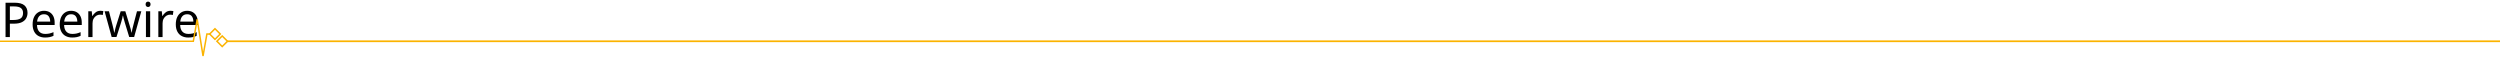
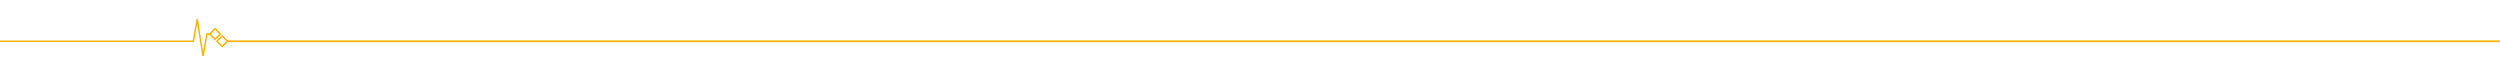
<svg xmlns="http://www.w3.org/2000/svg" width="2600" height="60" id="svg4704" version="1.1">
  <defs id="defs4706" />
  <g id="layer1" transform="translate(0,-992.3622)">
-     <text xml:space="preserve" style="font-size:45.207px;font-style:normal;font-weight:normal;line-height:125%;letter-spacing:0px;word-spacing:0px;fill:#000000;fill-opacity:1;stroke:none;font-family:Sans" x="0.923" y="1030.891" id="text2987">
-       <tspan id="tspan2989" x="0.923" y="1030.891" style="font-size:50px;font-style:normal;font-variant:normal;font-weight:normal;font-stretch:normal;font-family:Cantarell;-inkscape-font-specification:Cantarell">Peerwire</tspan>
-     </text>
    <path style="fill:none;stroke:#fbb300;stroke-width:1.559;stroke-linecap:butt;stroke-linejoin:miter;stroke-miterlimit:4;stroke-opacity:1;stroke-dasharray:none;marker-mid:none" d="m -0.108,1035.264 201.165,0 4.035,-22.852 6.055,38.178 4.035,-22.848 3.9,3e-4" id="path2991" />
    <rect style="fill:#000000;fill-opacity:0;stroke:#fbb300;stroke-width:1.559;stroke-linecap:square;stroke-linejoin:miter;stroke-miterlimit:4;stroke-opacity:1;stroke-dasharray:none" id="rect4391" width="7.794" height="7.794" x="-572.537" y="880.919" transform="matrix(0.7071068,-0.7071068,0.7071068,0.7071068,0,0)" />
    <rect style="fill:#000000;fill-opacity:0;stroke:#fbb300;stroke-width:1.559;stroke-linecap:square;stroke-linejoin:miter;stroke-miterlimit:4;stroke-opacity:1;stroke-dasharray:none" id="rect4391-4" width="7.794" height="7.794" x="-572.537" y="891.548" transform="matrix(0.7071068,-0.7071068,0.7071068,0.7071068,0,0)" />
    <path style="fill:none;stroke:#fbb300;stroke-width:1.832;stroke-linecap:butt;stroke-linejoin:miter;stroke-miterlimit:4;stroke-opacity:1;stroke-dasharray:none;marker-end:none" d="m 2618.733,1035.264 c 0,0 -2182.019,0 -2382.772,0" id="path4413" />
  </g>
</svg>
